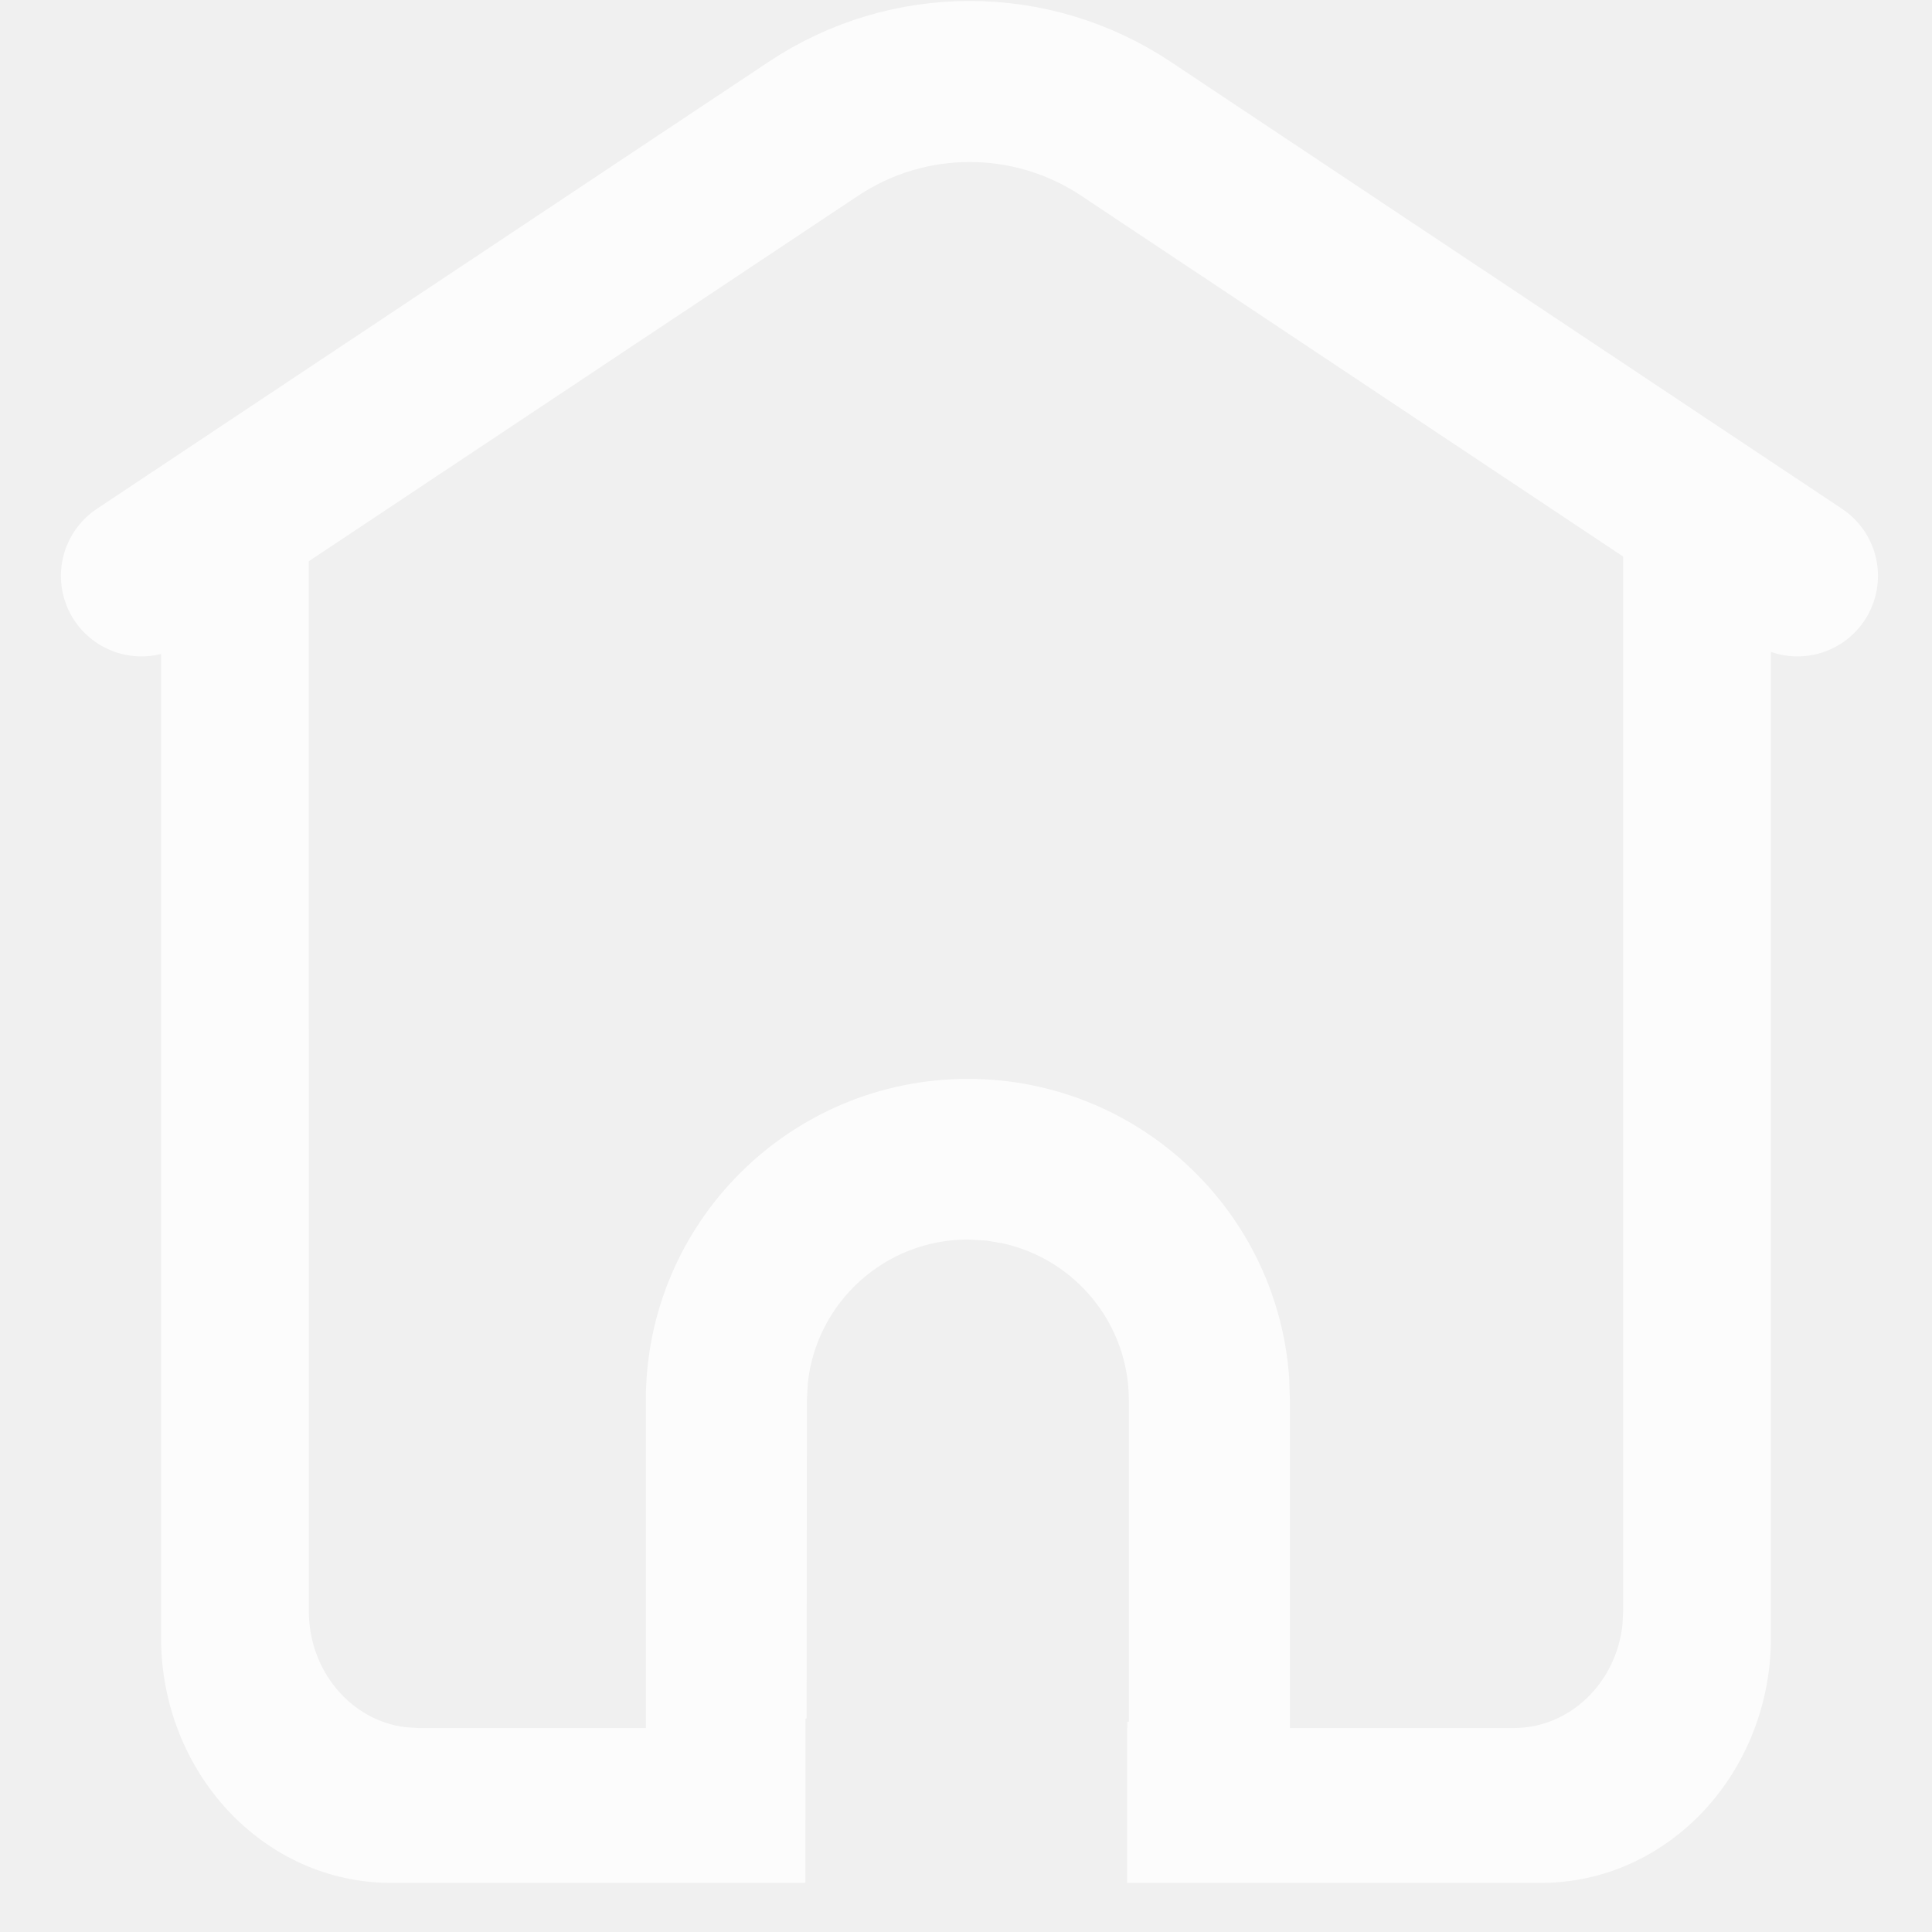
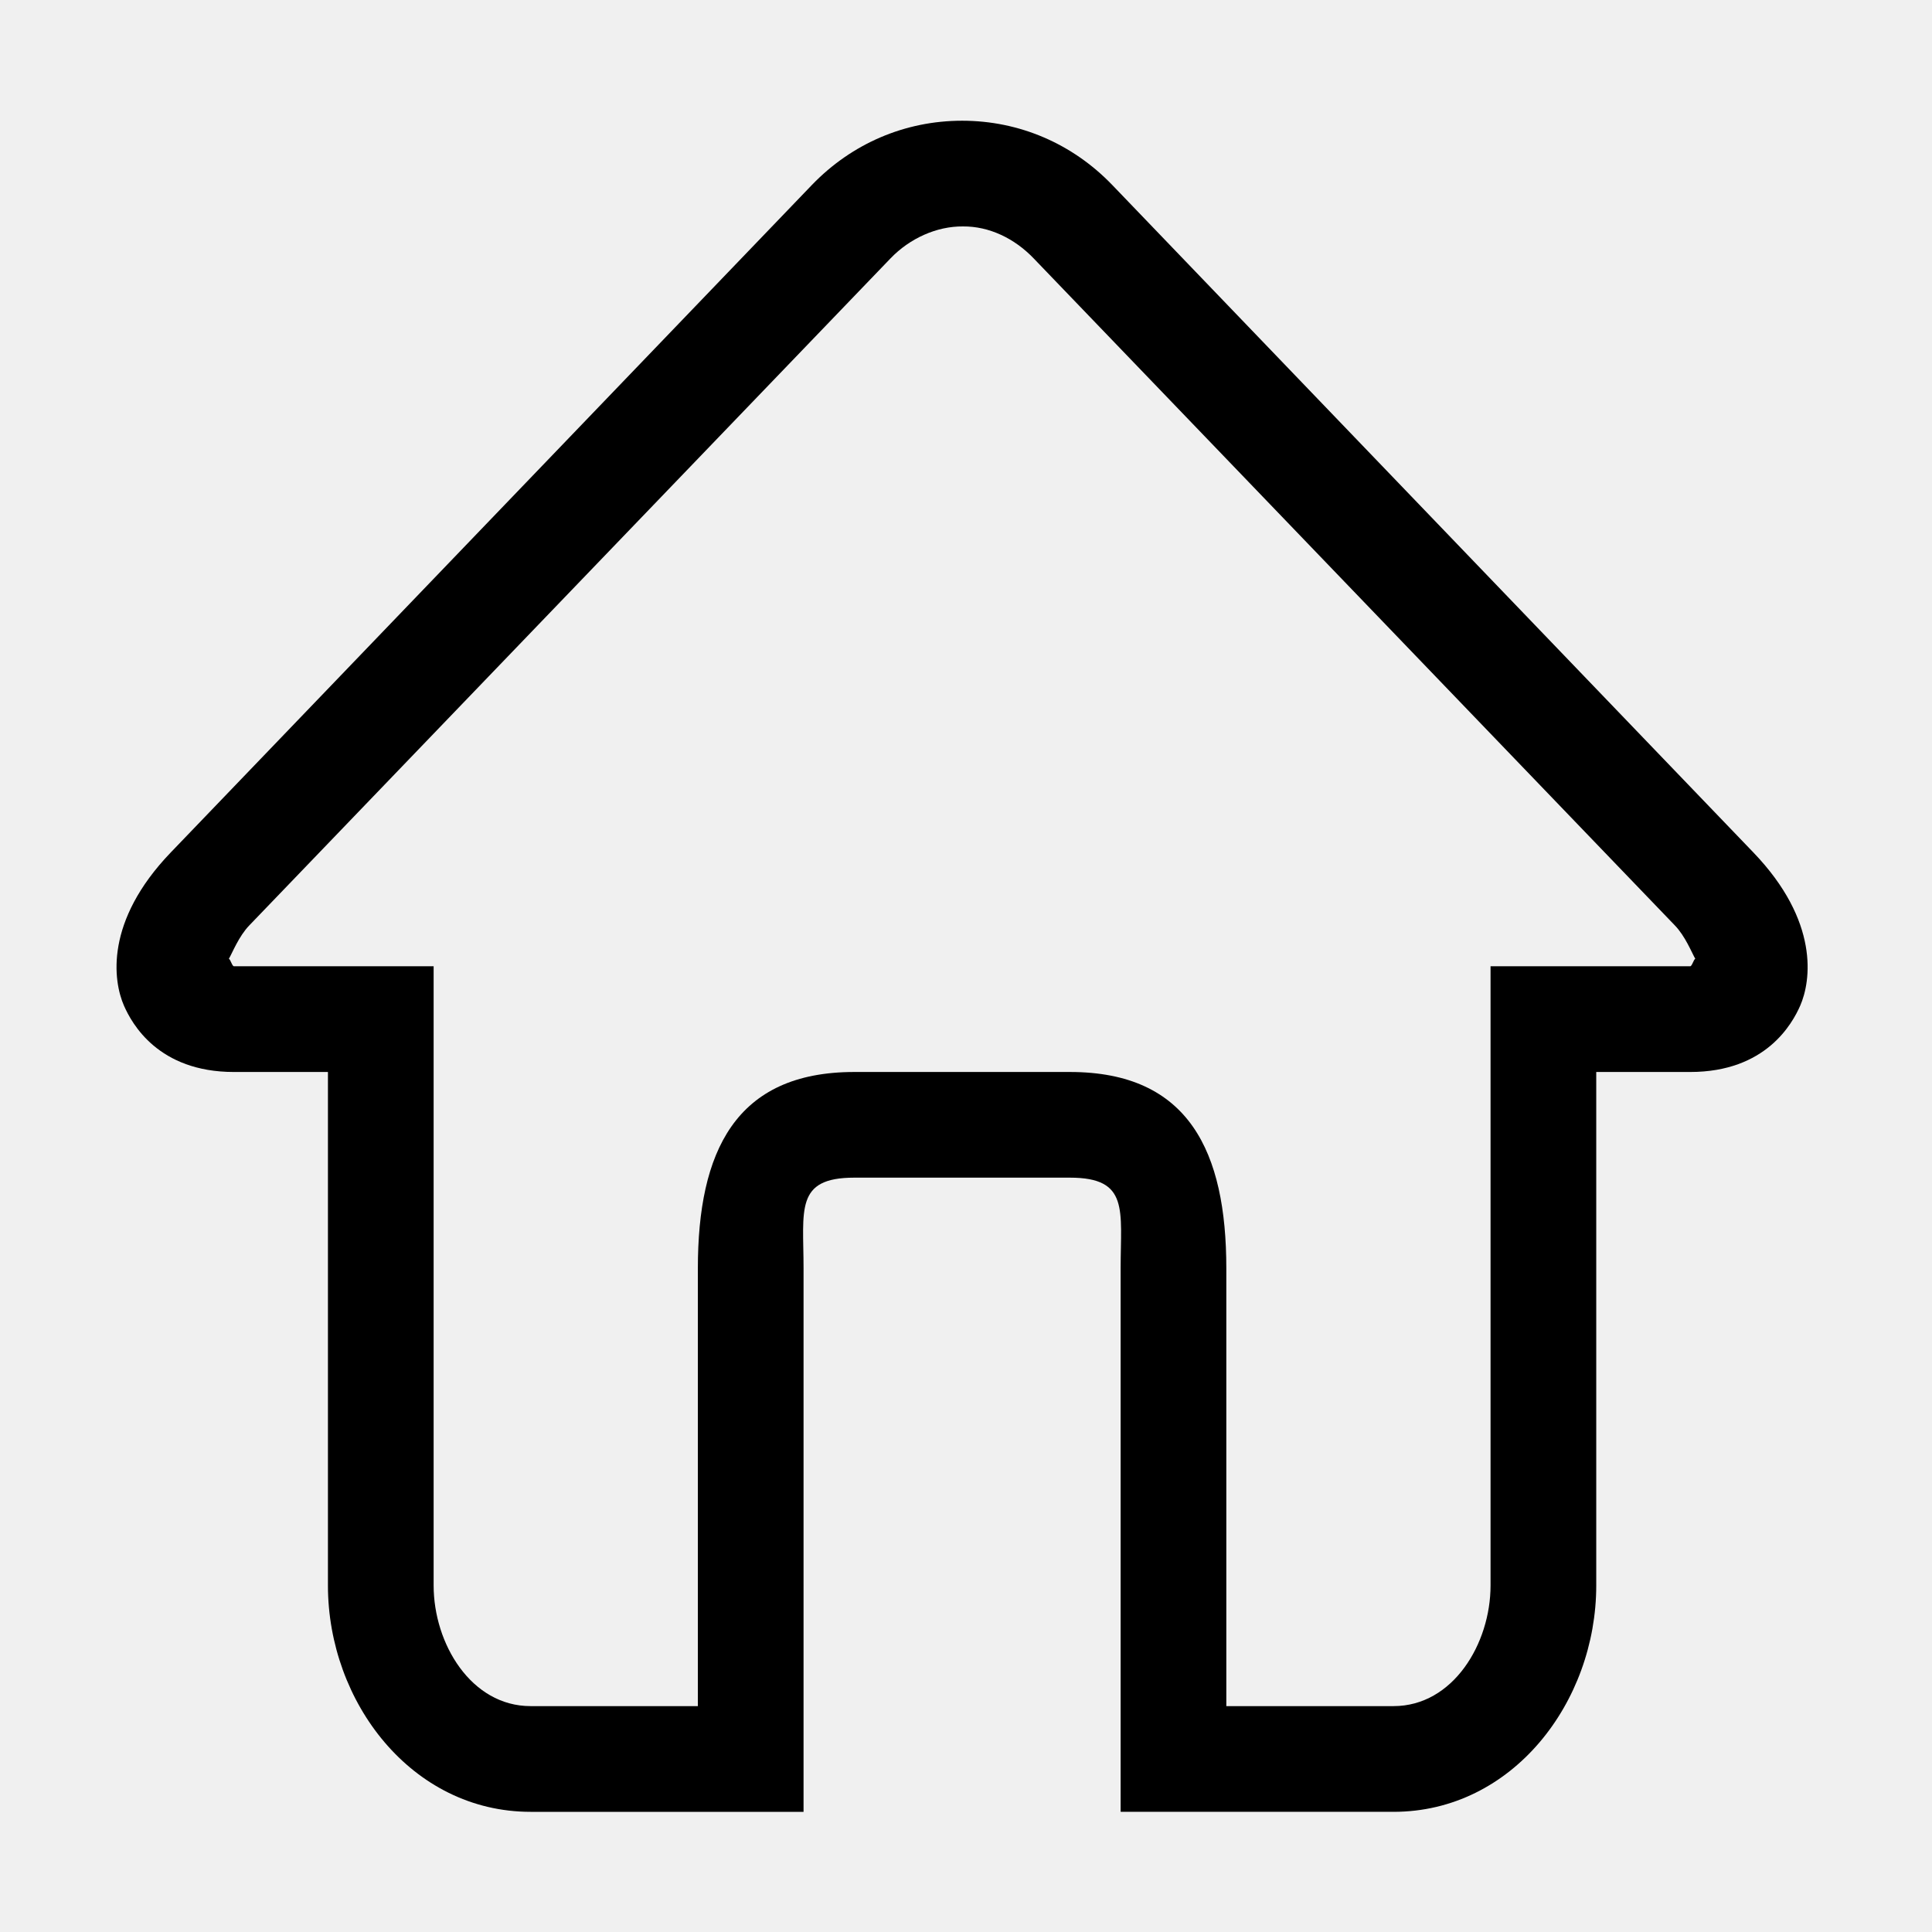
- <svg xmlns="http://www.w3.org/2000/svg" width="14px" height="14px" viewBox="0 0 14 14" version="1.1">
-   <g id="页面-1" stroke="none" stroke-width="1" fill="none" fill-rule="evenodd" opacity="0.8">
-     <g id="切图" transform="translate(-70, -72)">
-       <g id="首页" transform="translate(70, 72)">
-         <g transform="translate(1, 0)">
-           <path d="M1.237,3.909 L1.238,11.675 C1.238,12.109 1.544,12.468 1.939,12.516 L2.031,12.522 L3.68,12.522 L3.68,10.147 C3.68,8.861 4.725,7.818 6.014,7.818 C7.249,7.818 8.26,8.776 8.342,9.988 L8.347,10.147 L8.347,12.522 L9.969,12.522 C10.376,12.522 10.711,12.195 10.757,11.774 L10.762,11.675 L10.762,3.909 L11.833,3.909 L11.833,11.865 C11.833,12.848 11.087,13.644 10.167,13.644 L7.167,13.644 L7.167,12.522 L7.169,12.522 L7.169,12.476 L7.18,12.477 L7.18,10.147 C7.18,9.592 6.792,9.128 6.272,9.011 L6.15,8.99 L6.014,8.982 C5.412,8.982 4.917,9.437 4.854,10.02 L4.847,10.147 L4.845,12.453 L4.837,12.453 L4.836,13.641 L4.833,13.64 L4.833,13.644 L1.833,13.644 C0.913,13.644 0.167,12.848 0.167,11.865 L0.167,3.909 L1.237,3.909 Z" id="形状结合" fill="#FFFFFF" fill-rule="nonzero" />
-           <path d="M0.025,4.173 L4.896,0.932 C5.582,0.476 6.474,0.477 7.159,0.933 L12.025,4.173 L12.025,4.173" id="路径-2" stroke="#FFFFFF" stroke-width="1.167" stroke-linecap="round" stroke-linejoin="round" />
-         </g>
-       </g>
-     </g>
-   </g>
+ <svg xmlns="http://www.w3.org/2000/svg" t="1689910840714" class="icon" viewBox="0 0 1024 1024" version="1.1" p-id="1462">
+   <path d="M929.342 451.833 589.515 98.042c-21.109-21.952-49.347-34.056-79.587-34.056-30.242 0-58.478 12.104-79.611 34.056L90.491 451.833c-35.069 36.518-30.549 68.087-24.753 81.264 4.133 9.367 18.082 35.079 58.263 35.079l49.812 0 0 272.165c0 61.773 44.36 119.966 107.416 119.966l57.156 0 87.513 0 0-63.961L425.9 672.277c0-30.886-4.691-48.097 26.872-48.097l57.157 0 57.157 0c31.539 0 26.872 17.211 26.872 48.097l0 224.068 0 63.961 87.489 0 57.159 0c63.079 0 107.437-58.193 107.437-119.966L846.041 568.175l49.802 0c40.192 0 54.13-25.712 58.273-35.079C959.901 519.919 964.41 488.349 929.342 451.833zM895.844 512.146l-42.879 0-28.602 0-34.34 0 0 328.194c0 30.863-19.902 63.938-51.418 63.938l-88.63 0L649.975 672.277c0-61.796-19.811-104.102-82.89-104.102L509.927 568.175l-57.157 0c-63.079 0-82.89 42.307-82.89 104.102L369.881 904.278l-88.65 0c-31.517 0-51.397-33.075-51.397-63.938L229.834 512.146l-34.364 0-28.578 0-42.891 0c-0.992 0-1.891-3.852-2.711-3.92 1.947-3.374 5.282-11.967 10.828-17.734l339.871-353.541c10.157-10.599 24.482-17.073 38.373-16.936 13.89-0.136 27.348 6.336 37.504 16.936l339.848 353.541c5.558 5.766 8.903 14.36 10.84 17.734C897.736 508.295 896.822 512.146 895.844 512.146z" p-id="1463" />
</svg>
